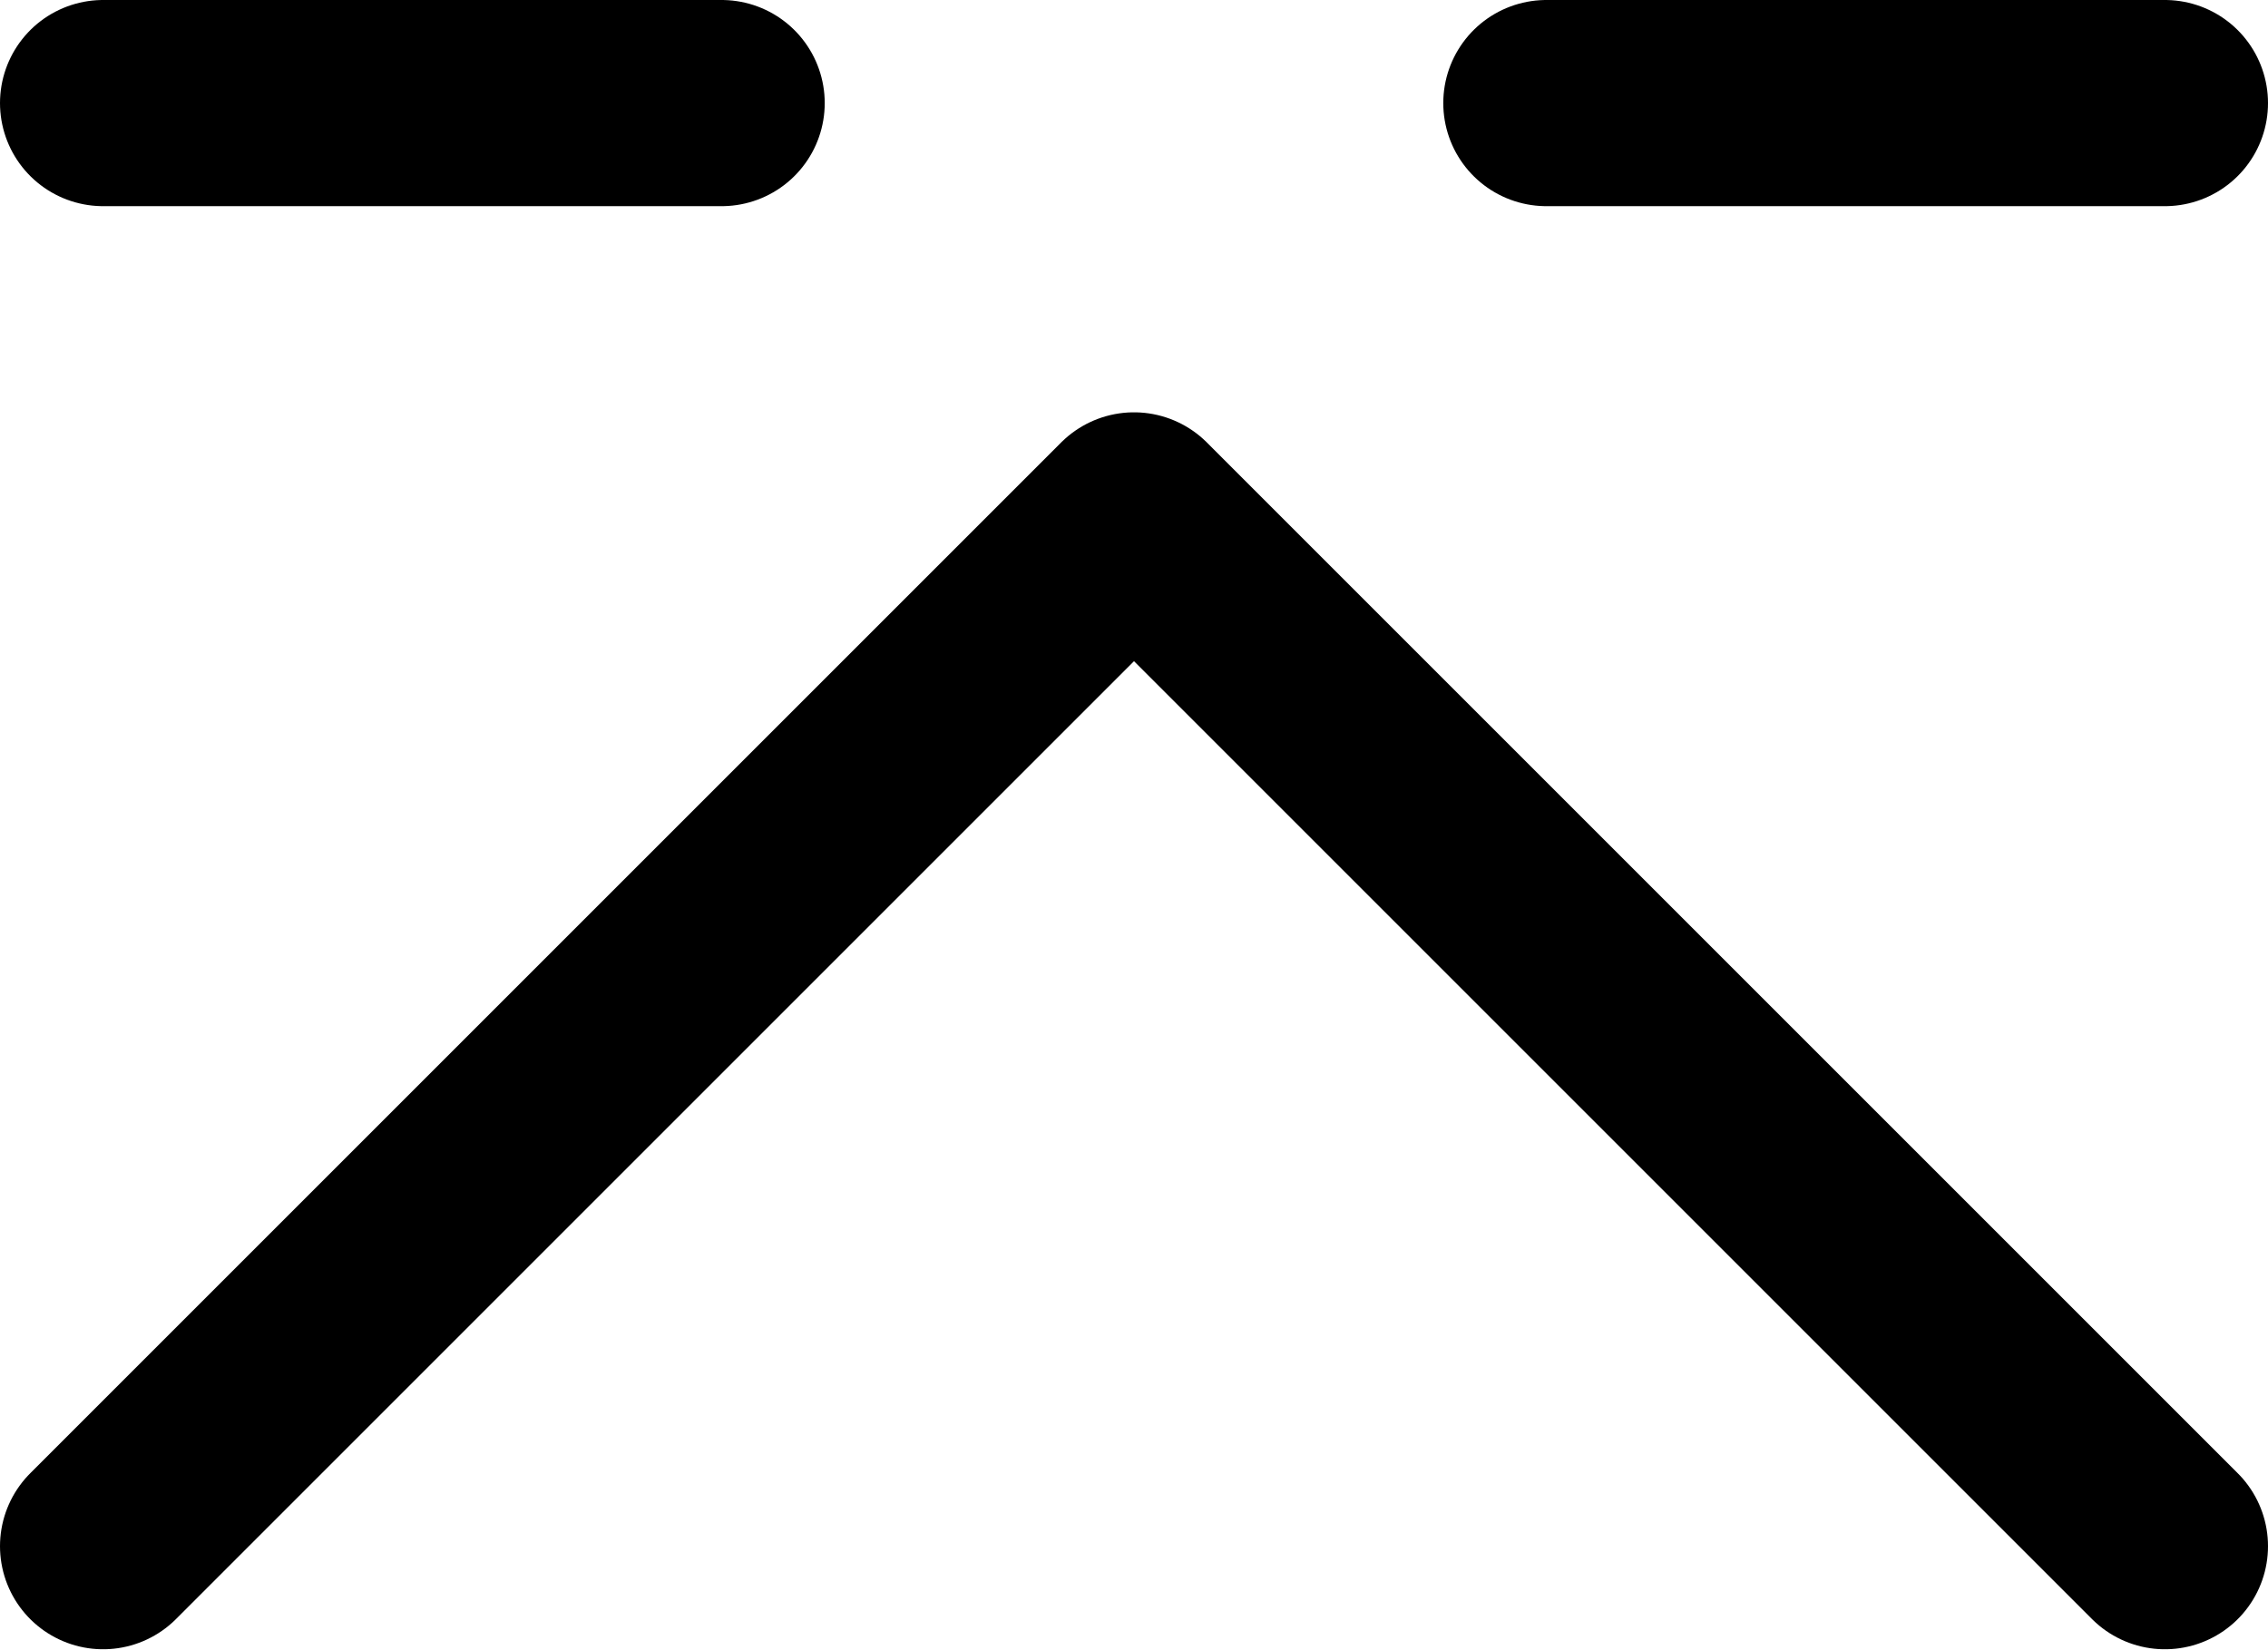
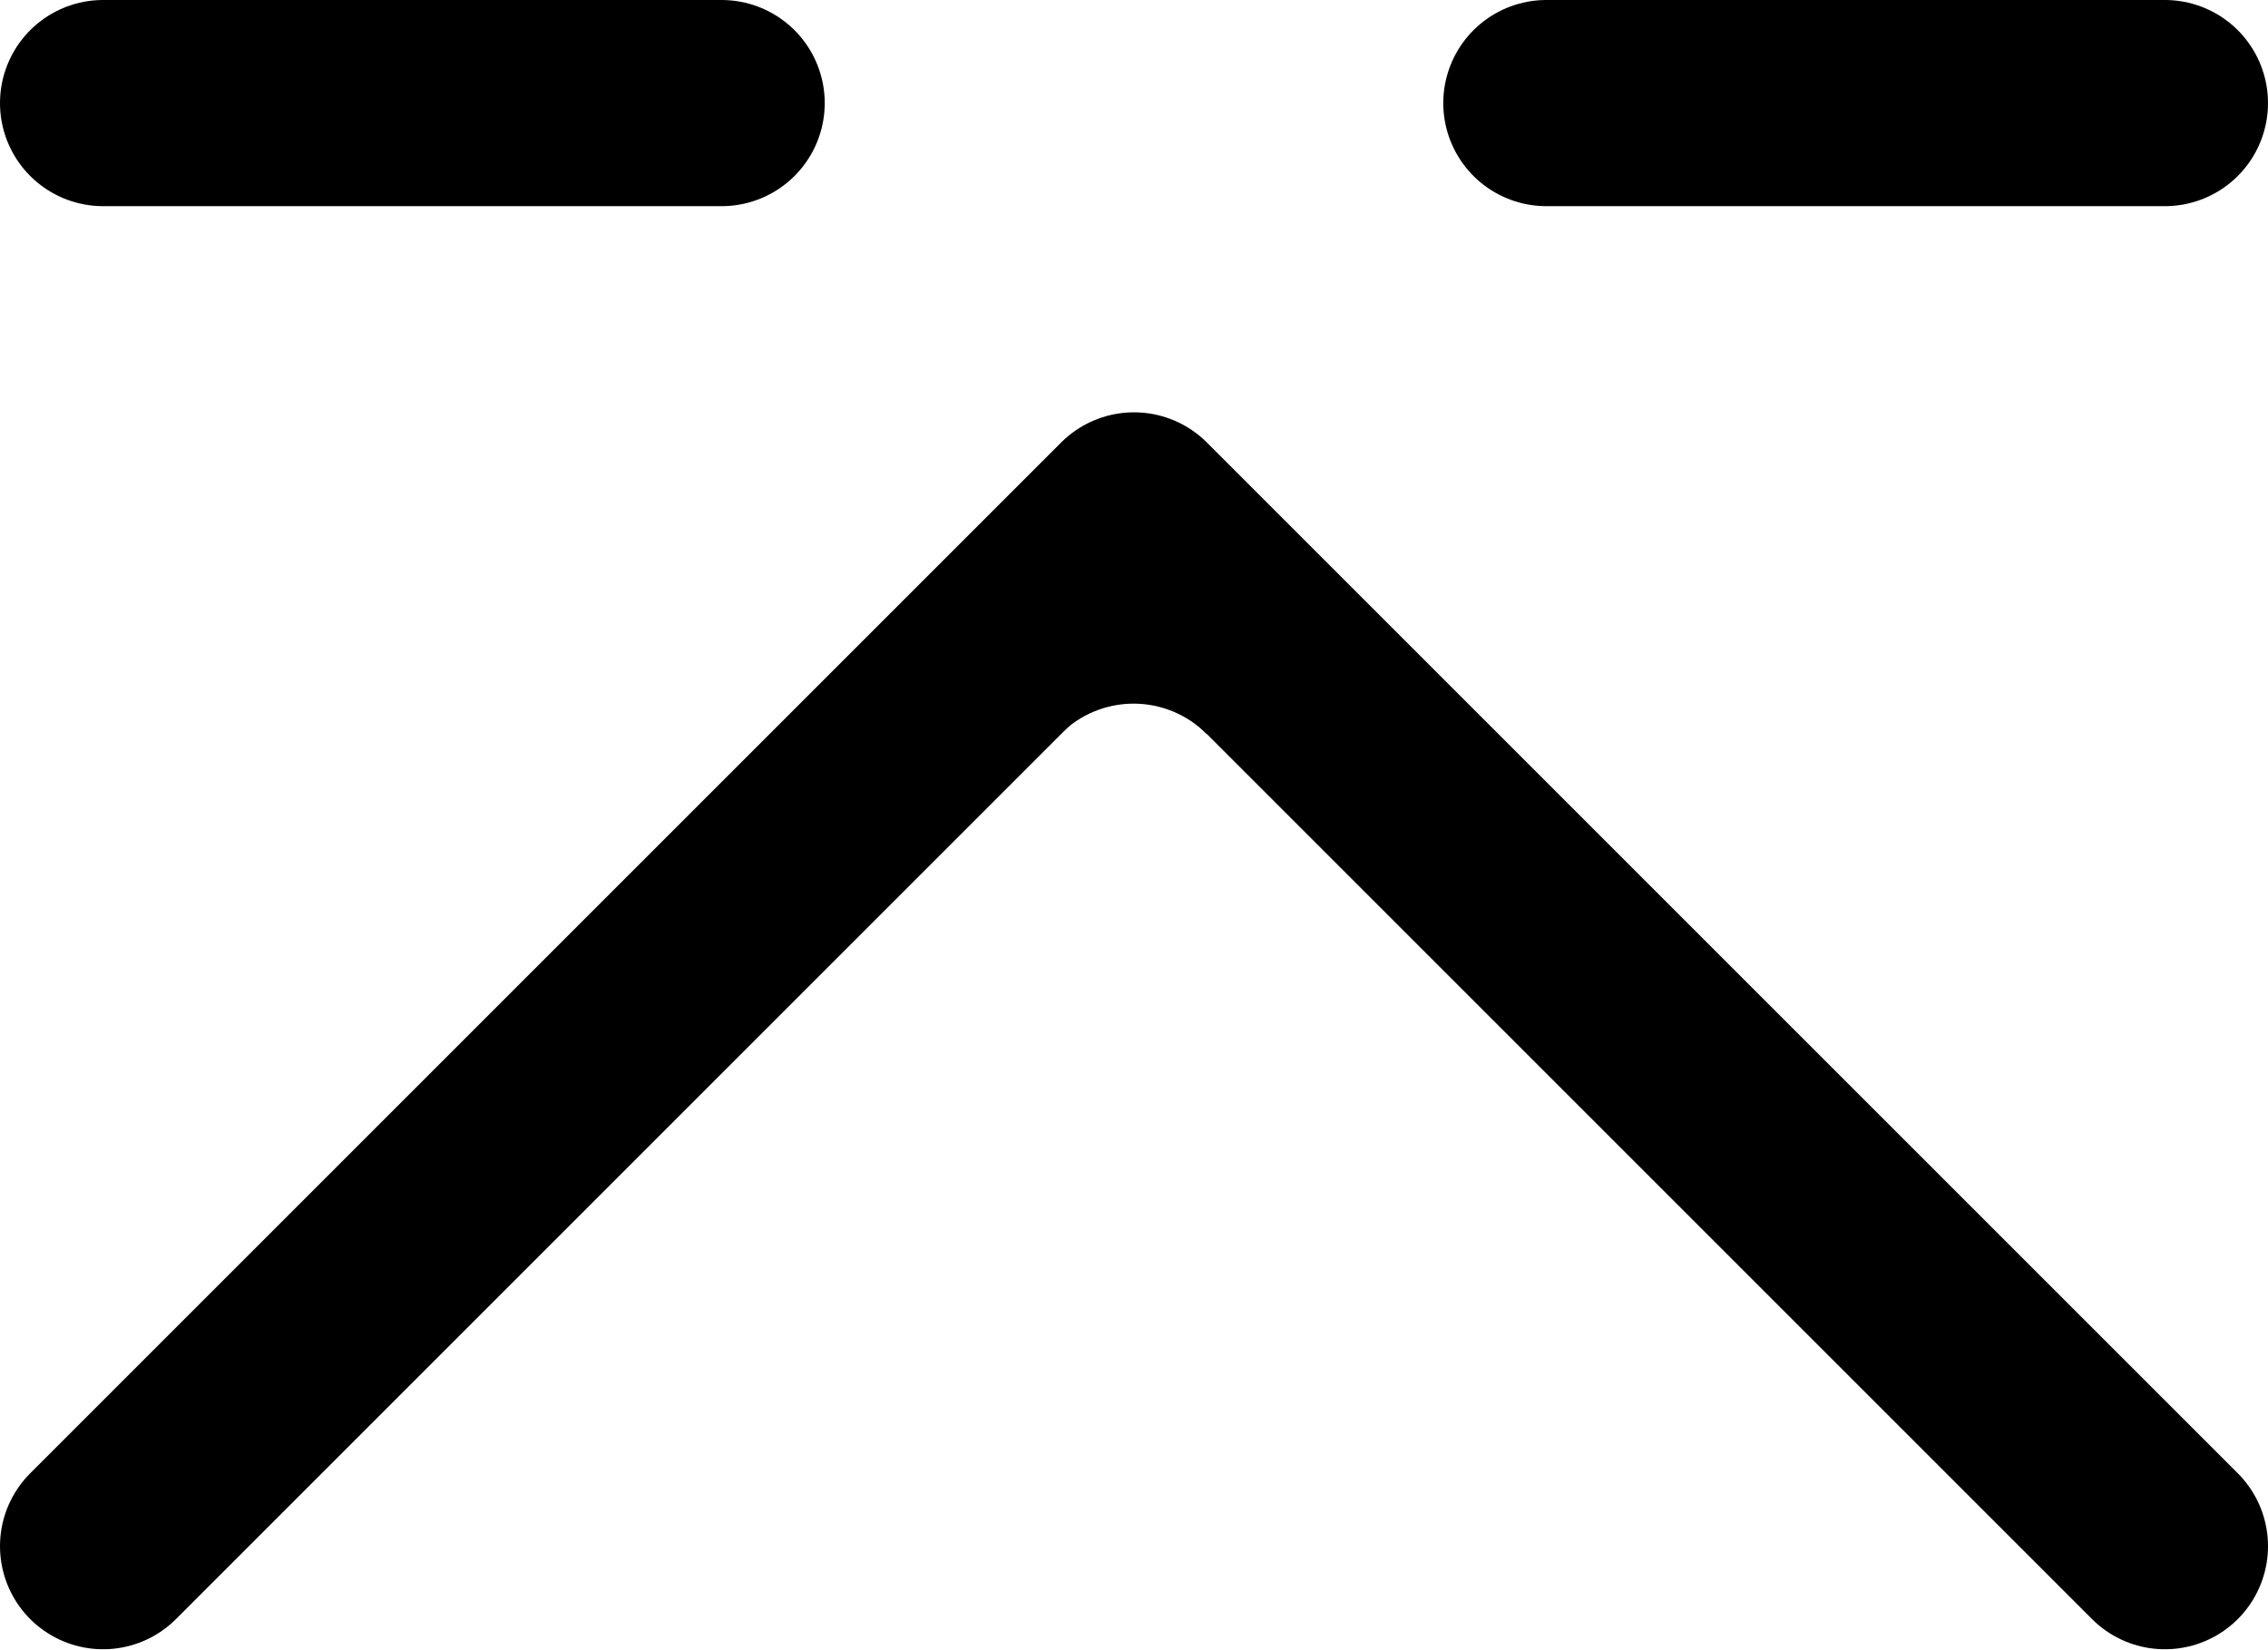
<svg xmlns="http://www.w3.org/2000/svg" width="5.5" height="4" viewBox="0 0 5.5 4" version="1.1" id="svg1">
  <defs id="defs1" />
  <g id="layer1">
-     <g id="g1">
-       <path style="fill:none;stroke:#000000;stroke-width:0.5;stroke-linecap:round;stroke-linejoin:round;paint-order:fill markers stroke" d="m 5.25,3.75 -2.5,-2.5 -2.5,2.5" id="path1" />
-       <path style="fill:none;stroke:#000000;stroke-width:0.5;stroke-linecap:round;stroke-linejoin:round;paint-order:fill markers stroke" d="m 0.25,0.25 h 1.5" id="path2" />
-       <path style="fill:none;stroke:#000000;stroke-width:0.5;stroke-linecap:round;stroke-linejoin:round;paint-order:fill markers stroke" d="m 3.75,0.25 h 1.5" id="path3" />
-     </g>
+     <path style="fill:none;stroke:#000000;stroke-width:0.5;stroke-linecap:round;stroke-linejoin:round;paint-order:fill markers stroke" d="m 5.25,3.75 -2.5,-2.5 -2.5,2.5" id="path1" />
+     <path style="fill:none;stroke:#000000;stroke-width:0.5;stroke-linecap:round;stroke-linejoin:round;paint-order:fill markers stroke" d="m 0.25,0.25 h 1.5" id="path2" />
+     <path style="fill:none;stroke:#000000;stroke-width:0.5;stroke-linecap:round;stroke-linejoin:round;paint-order:fill markers stroke" d="m 3.75,0.25 h 1.5" id="path3" />
+     <path id="rect1-1-3-6" style="fill:#000000;fill-opacity:1;stroke-width:0.5;stroke-linecap:round;stroke-linejoin:round;paint-order:fill markers stroke" d="M 3.103,1.604 2.926,1.78 a 0.25,0.25 0 0 0 -0.354,0 L 2.396,1.604 2.573,1.427 2.75,1.25 2.926,1.427 Z" />
  </g>
</svg>
